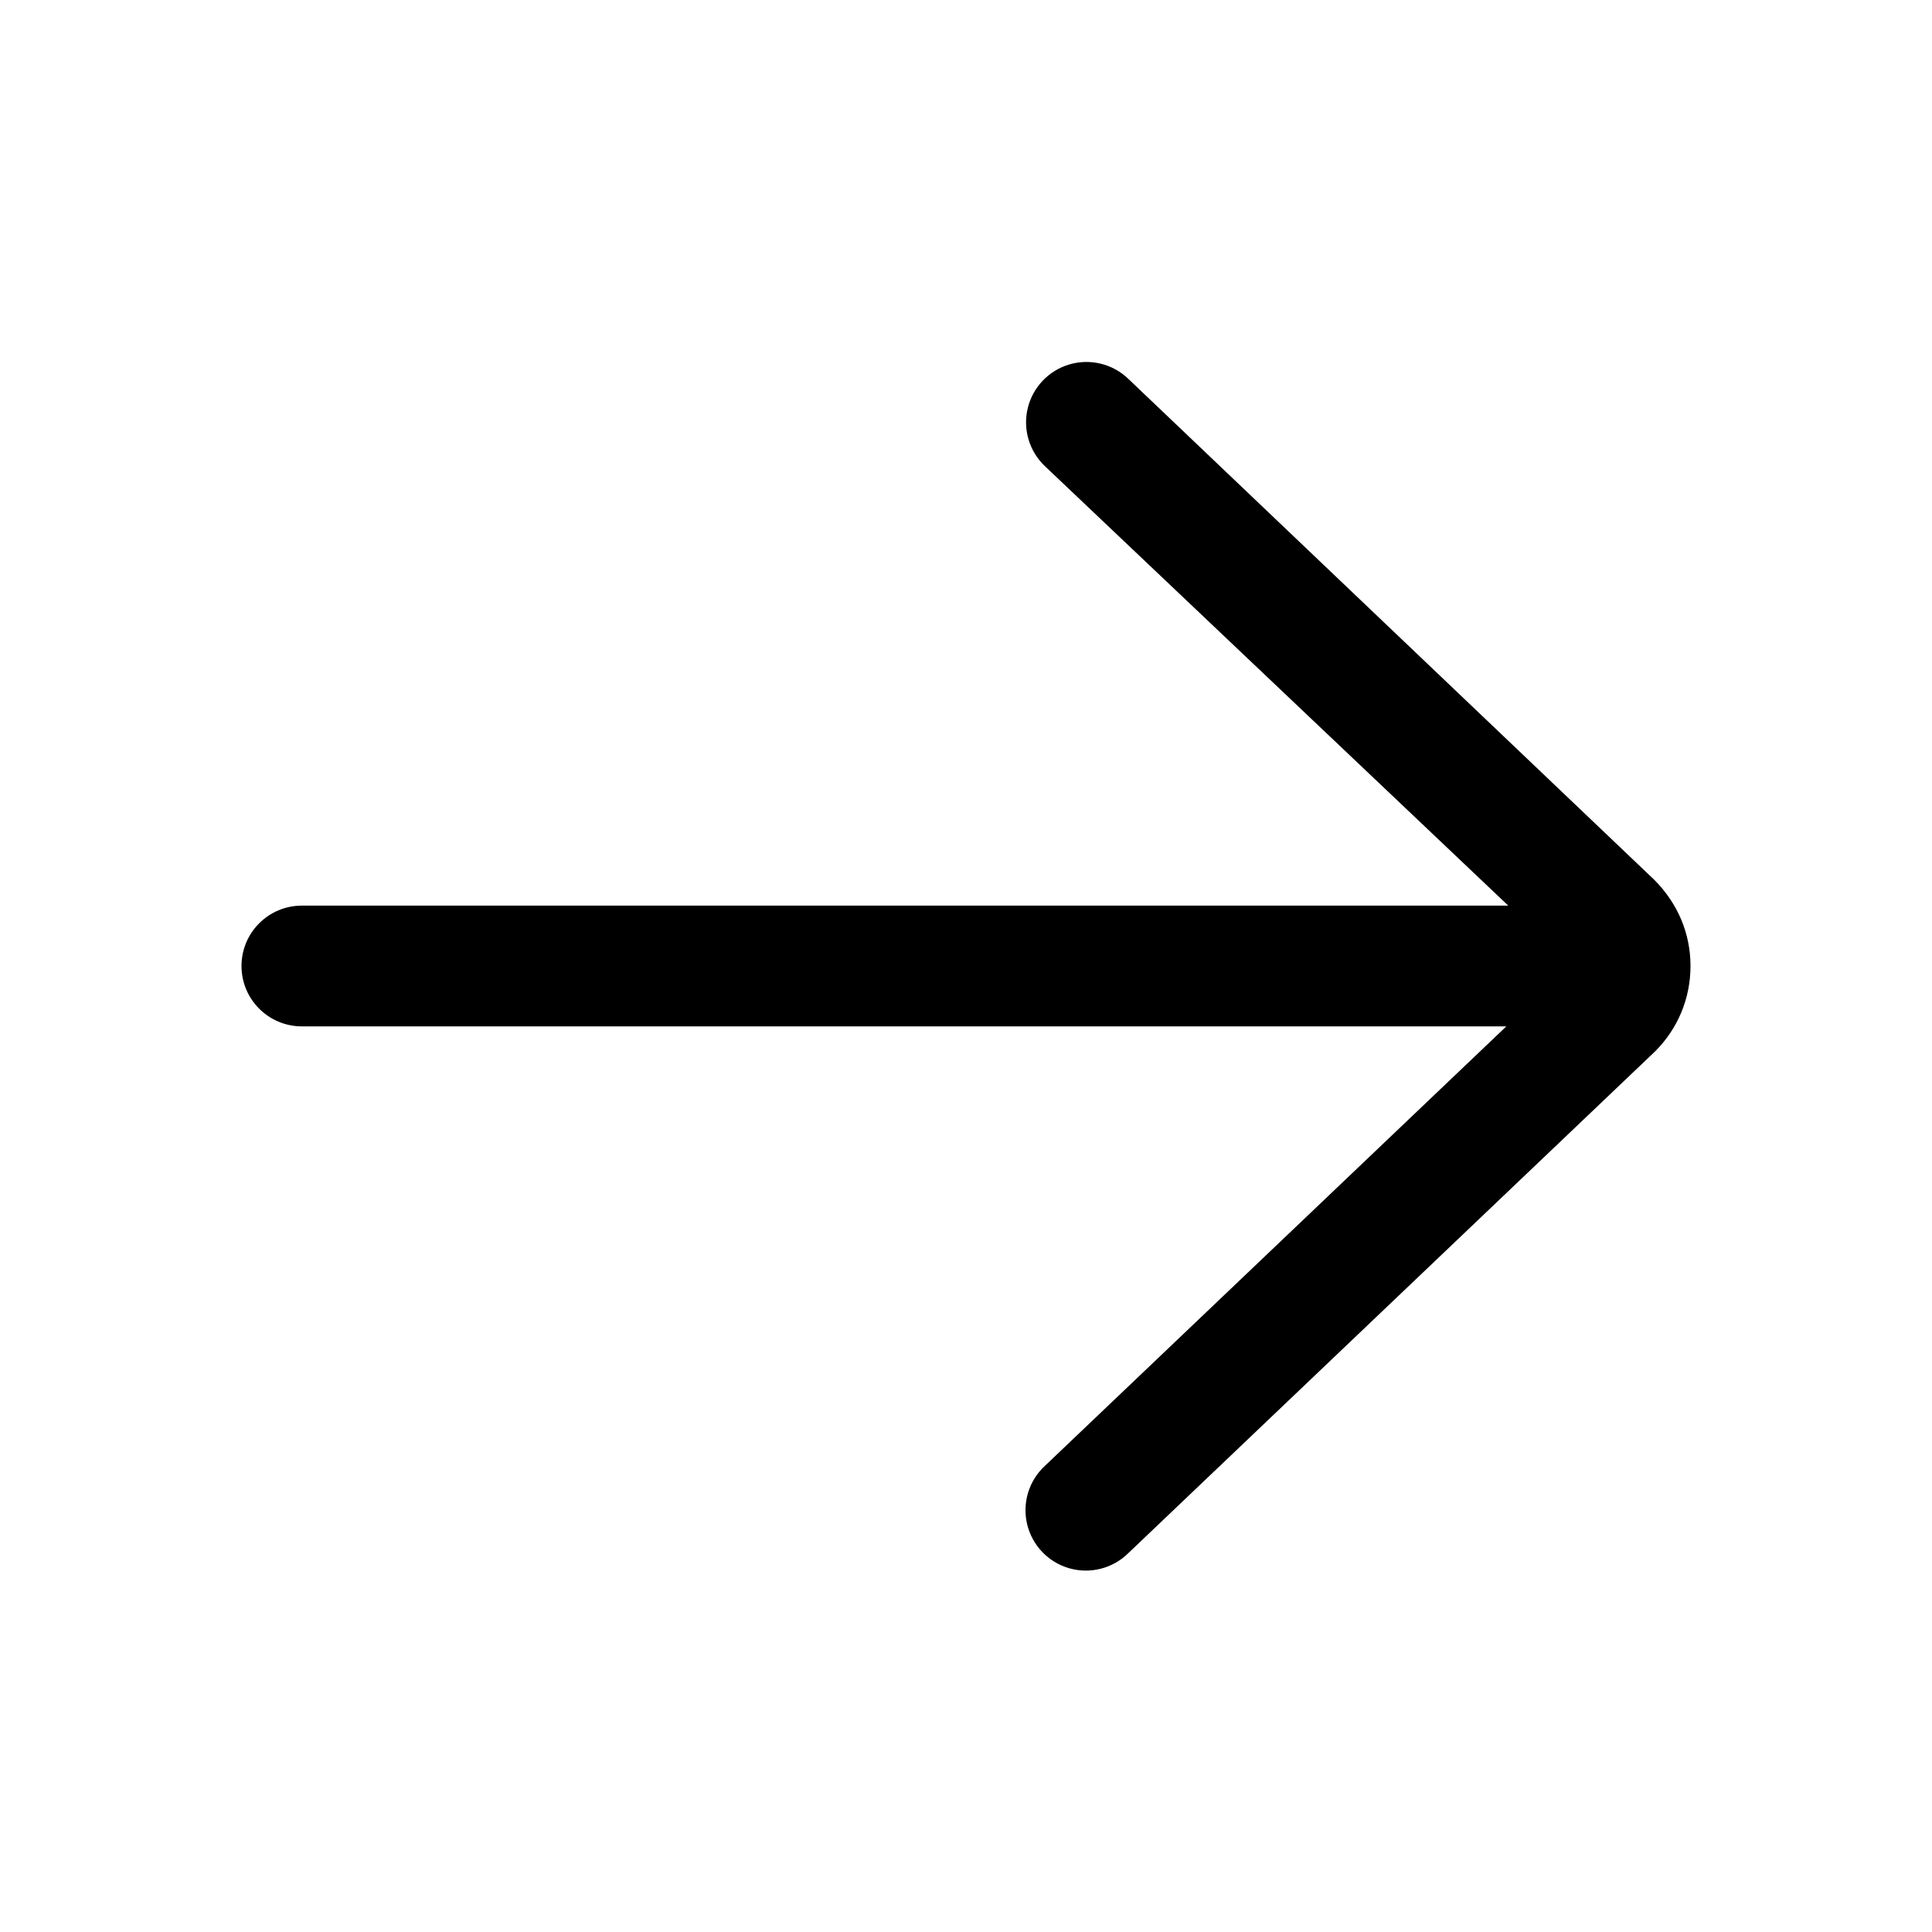
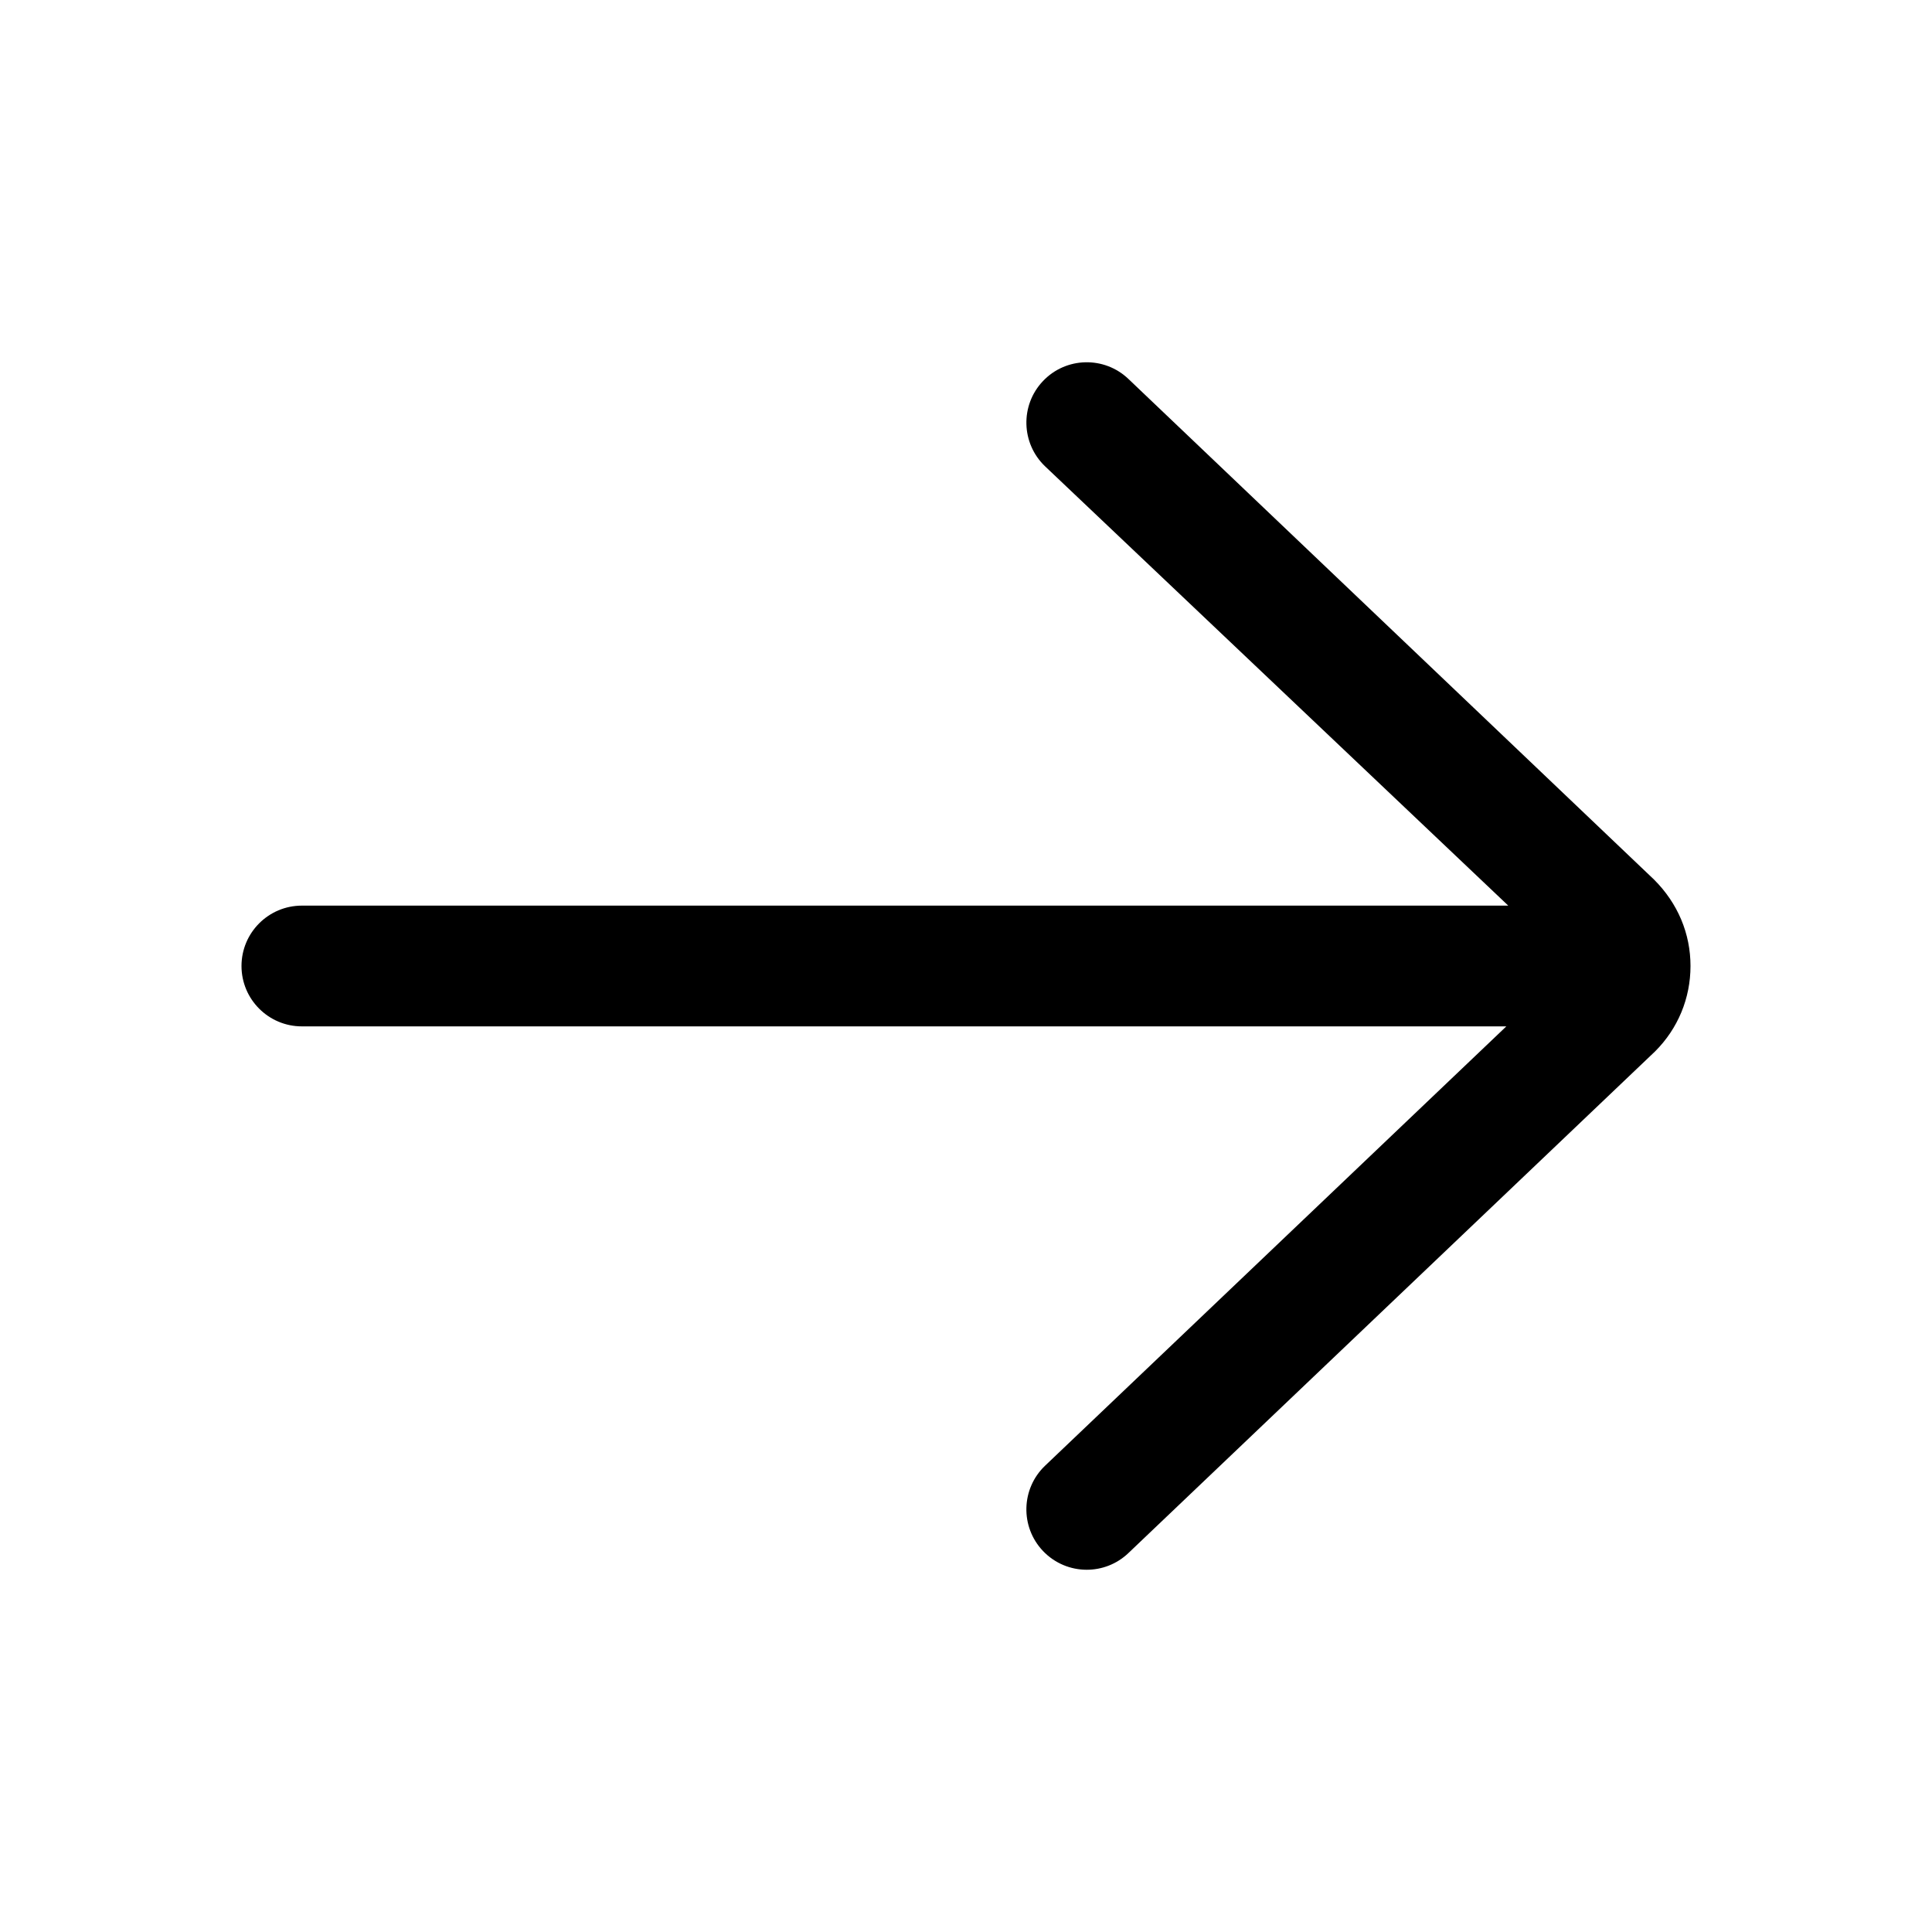
- <svg xmlns="http://www.w3.org/2000/svg" id="Layer" height="512" viewBox="0 0 64 64" width="512">
-   <path d="M37.379 12.552a2 2 0 10-2.758 2.897L49.963 30H10a2 2 0 000 4h39.899L34.621 48.552a2 2 0 102.758 2.896l17.449-16.62C55.584 34.073 56 33.069 56 32s-.416-2.073-1.207-2.862z" />
+ <svg xmlns="http://www.w3.org/2000/svg" id="Layer" enable-background="new 0 0 64 64" height="512" viewBox="0 0 64 64" width="512">
+   <path d="m37.379 12.552c-.799-.761-2.066-.731-2.827.069-.762.8-.73 2.066.069 2.828l15.342 14.551h-39.963c-1.104 0-2 .896-2 2s.896 2 2 2h39.899l-15.278 14.552c-.8.762-.831 2.028-.069 2.828.393.412.92.62 1.448.62.496 0 .992-.183 1.379-.552l17.449-16.62c.756-.755 1.172-1.759 1.172-2.828s-.416-2.073-1.207-2.862z" />
</svg>
